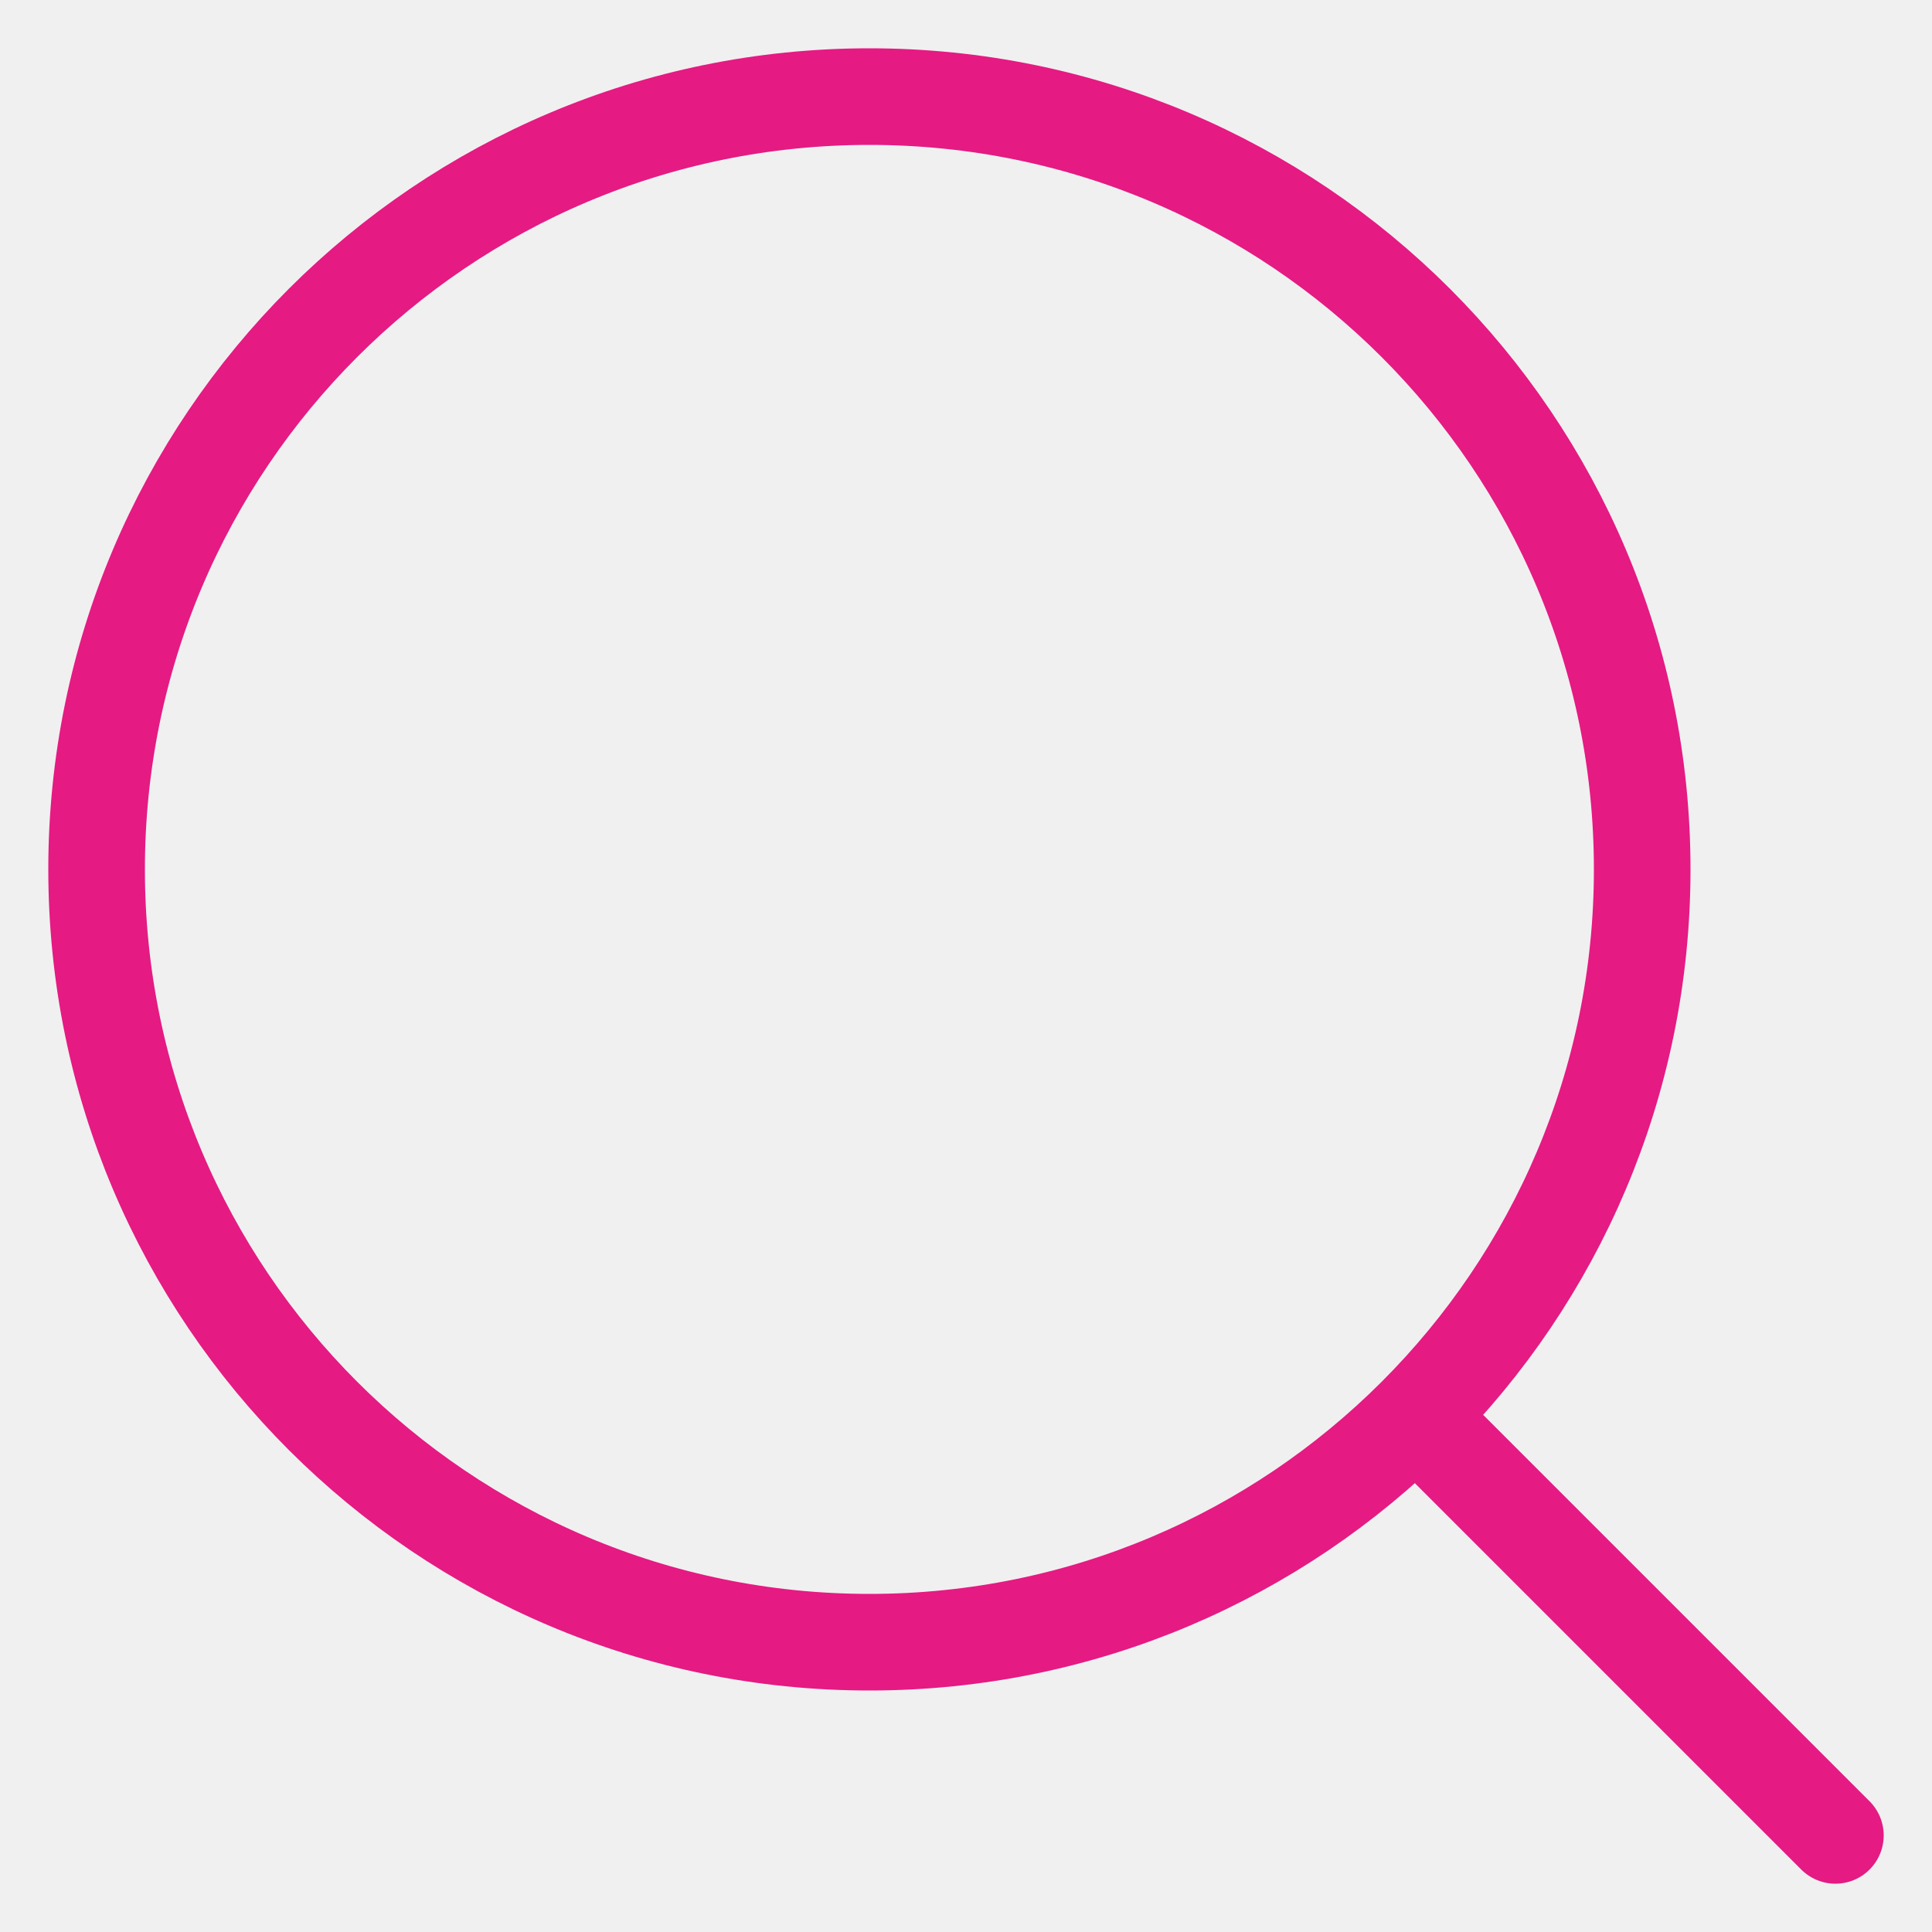
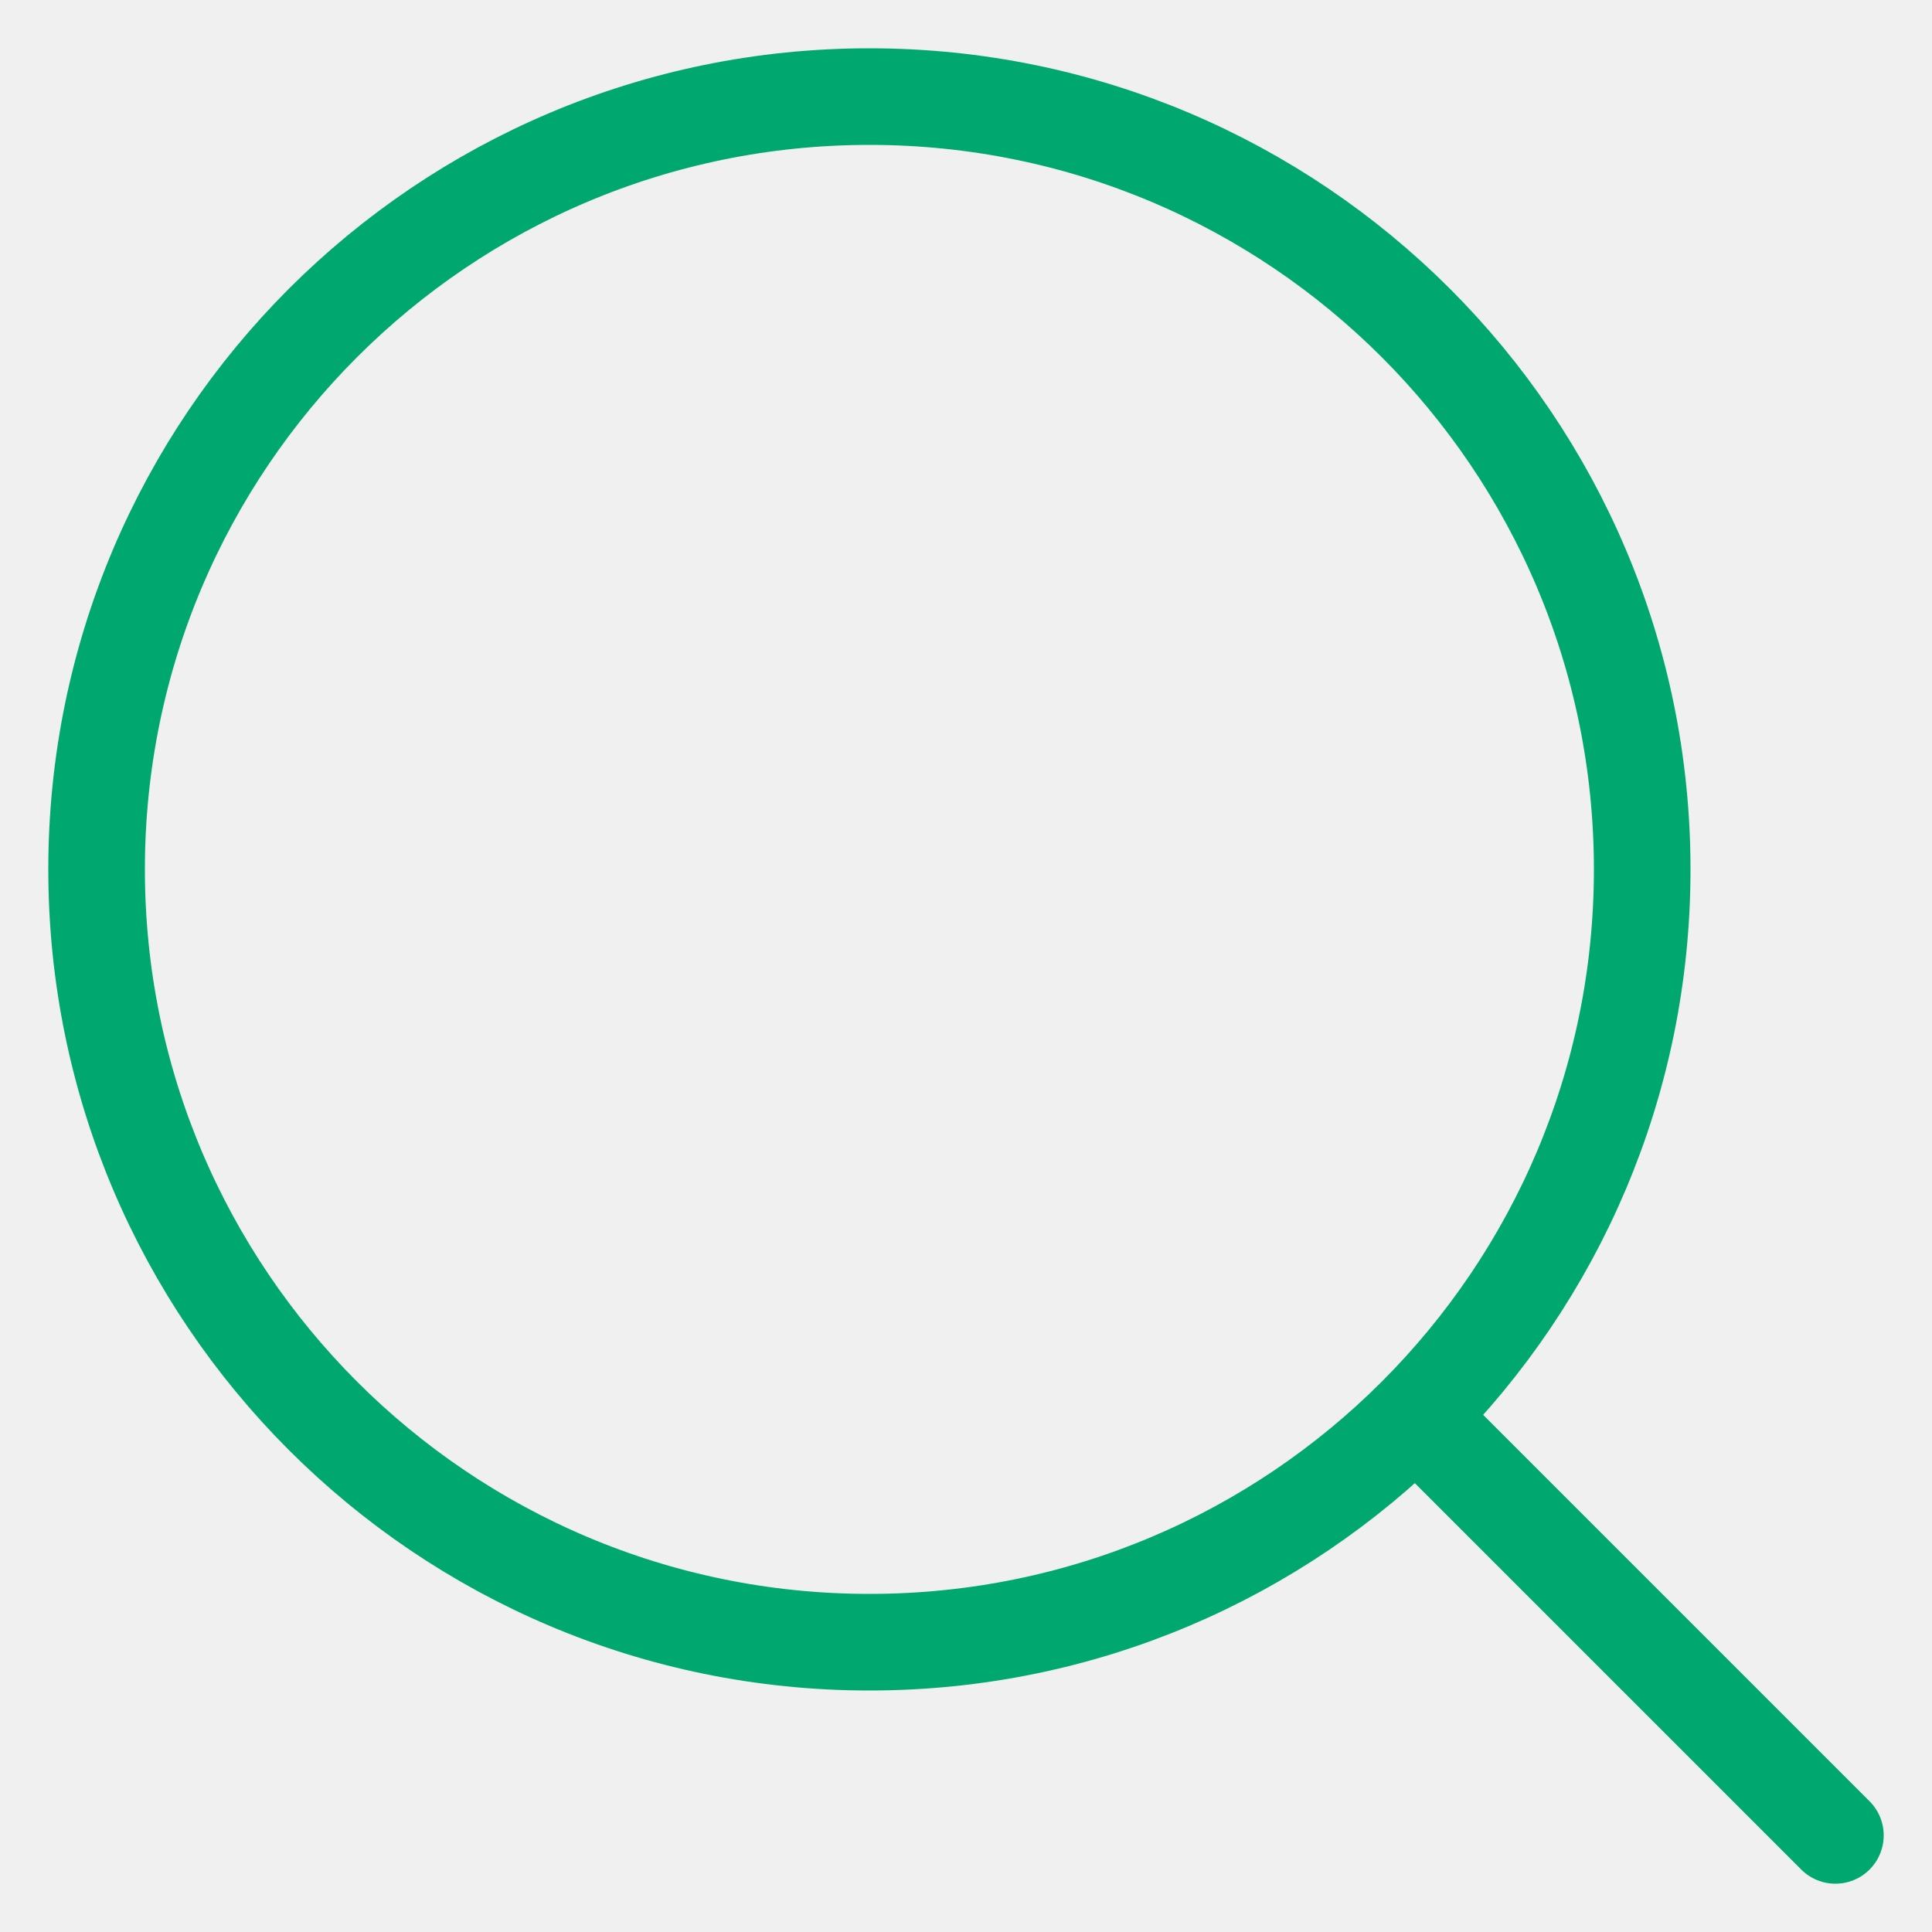
<svg xmlns="http://www.w3.org/2000/svg" width="20" height="20" viewBox="0 0 20 20" fill="none">
-   <path d="M19 19L14.657 14.657M14.657 14.657C16.105 13.209 17 11.209 17 9C17 4.582 13.418 1 9 1C4.582 1 1 4.582 1 9C1 13.418 4.582 17 9 17C11.209 17 13.209 16.105 14.657 14.657Z" stroke="#E51A83" stroke-linecap="round" stroke-linejoin="round" />
+   <g clip-path="url(#clip0_616_389)">
+     <path d="M19 19L14.657 14.657M14.657 14.657C16.105 13.209 17 11.209 17 9C17 4.582 13.418 1 9 1C4.582 1 1 4.582 1 9C1 13.418 4.582 17 9 17C11.209 17 13.209 16.105 14.657 14.657Z" stroke="#00A76F" stroke-linecap="round" stroke-linejoin="round" />
+   </g>
+   <defs>
+     <clipPath id="clip0_616_389">
+       <rect width="20" height="20" fill="white" />
+     </clipPath>
+   </defs>
</svg>
